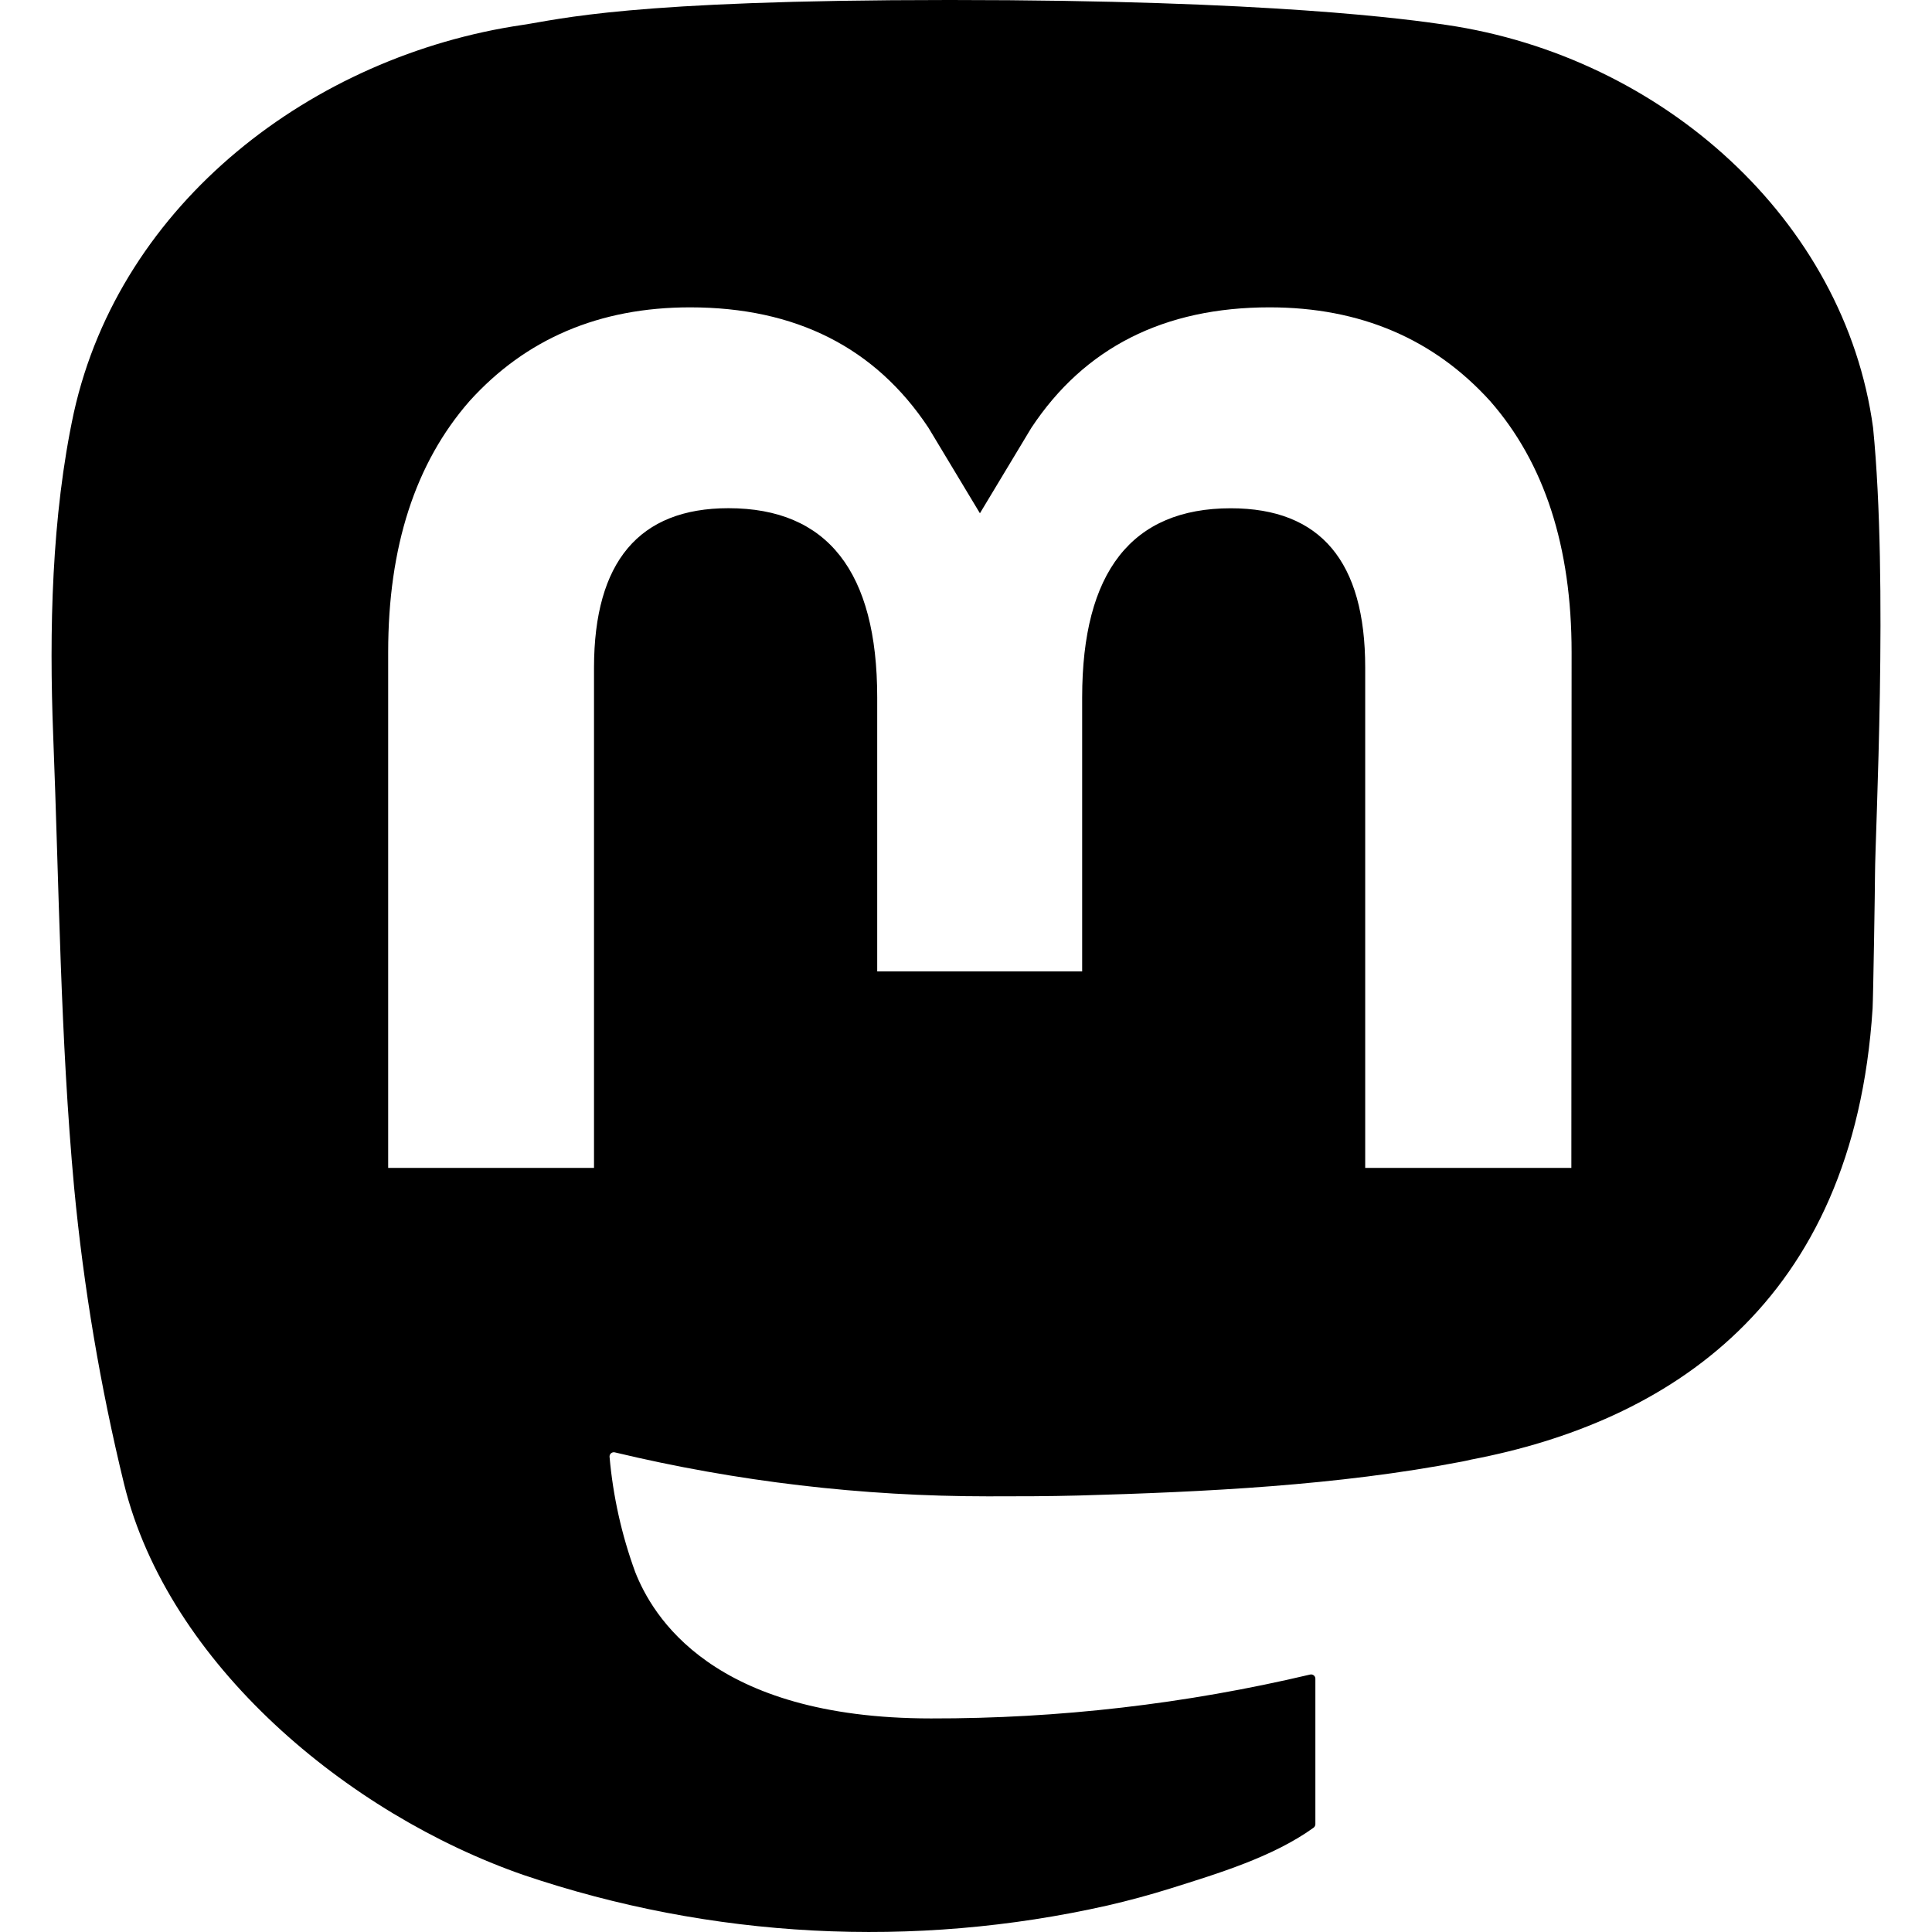
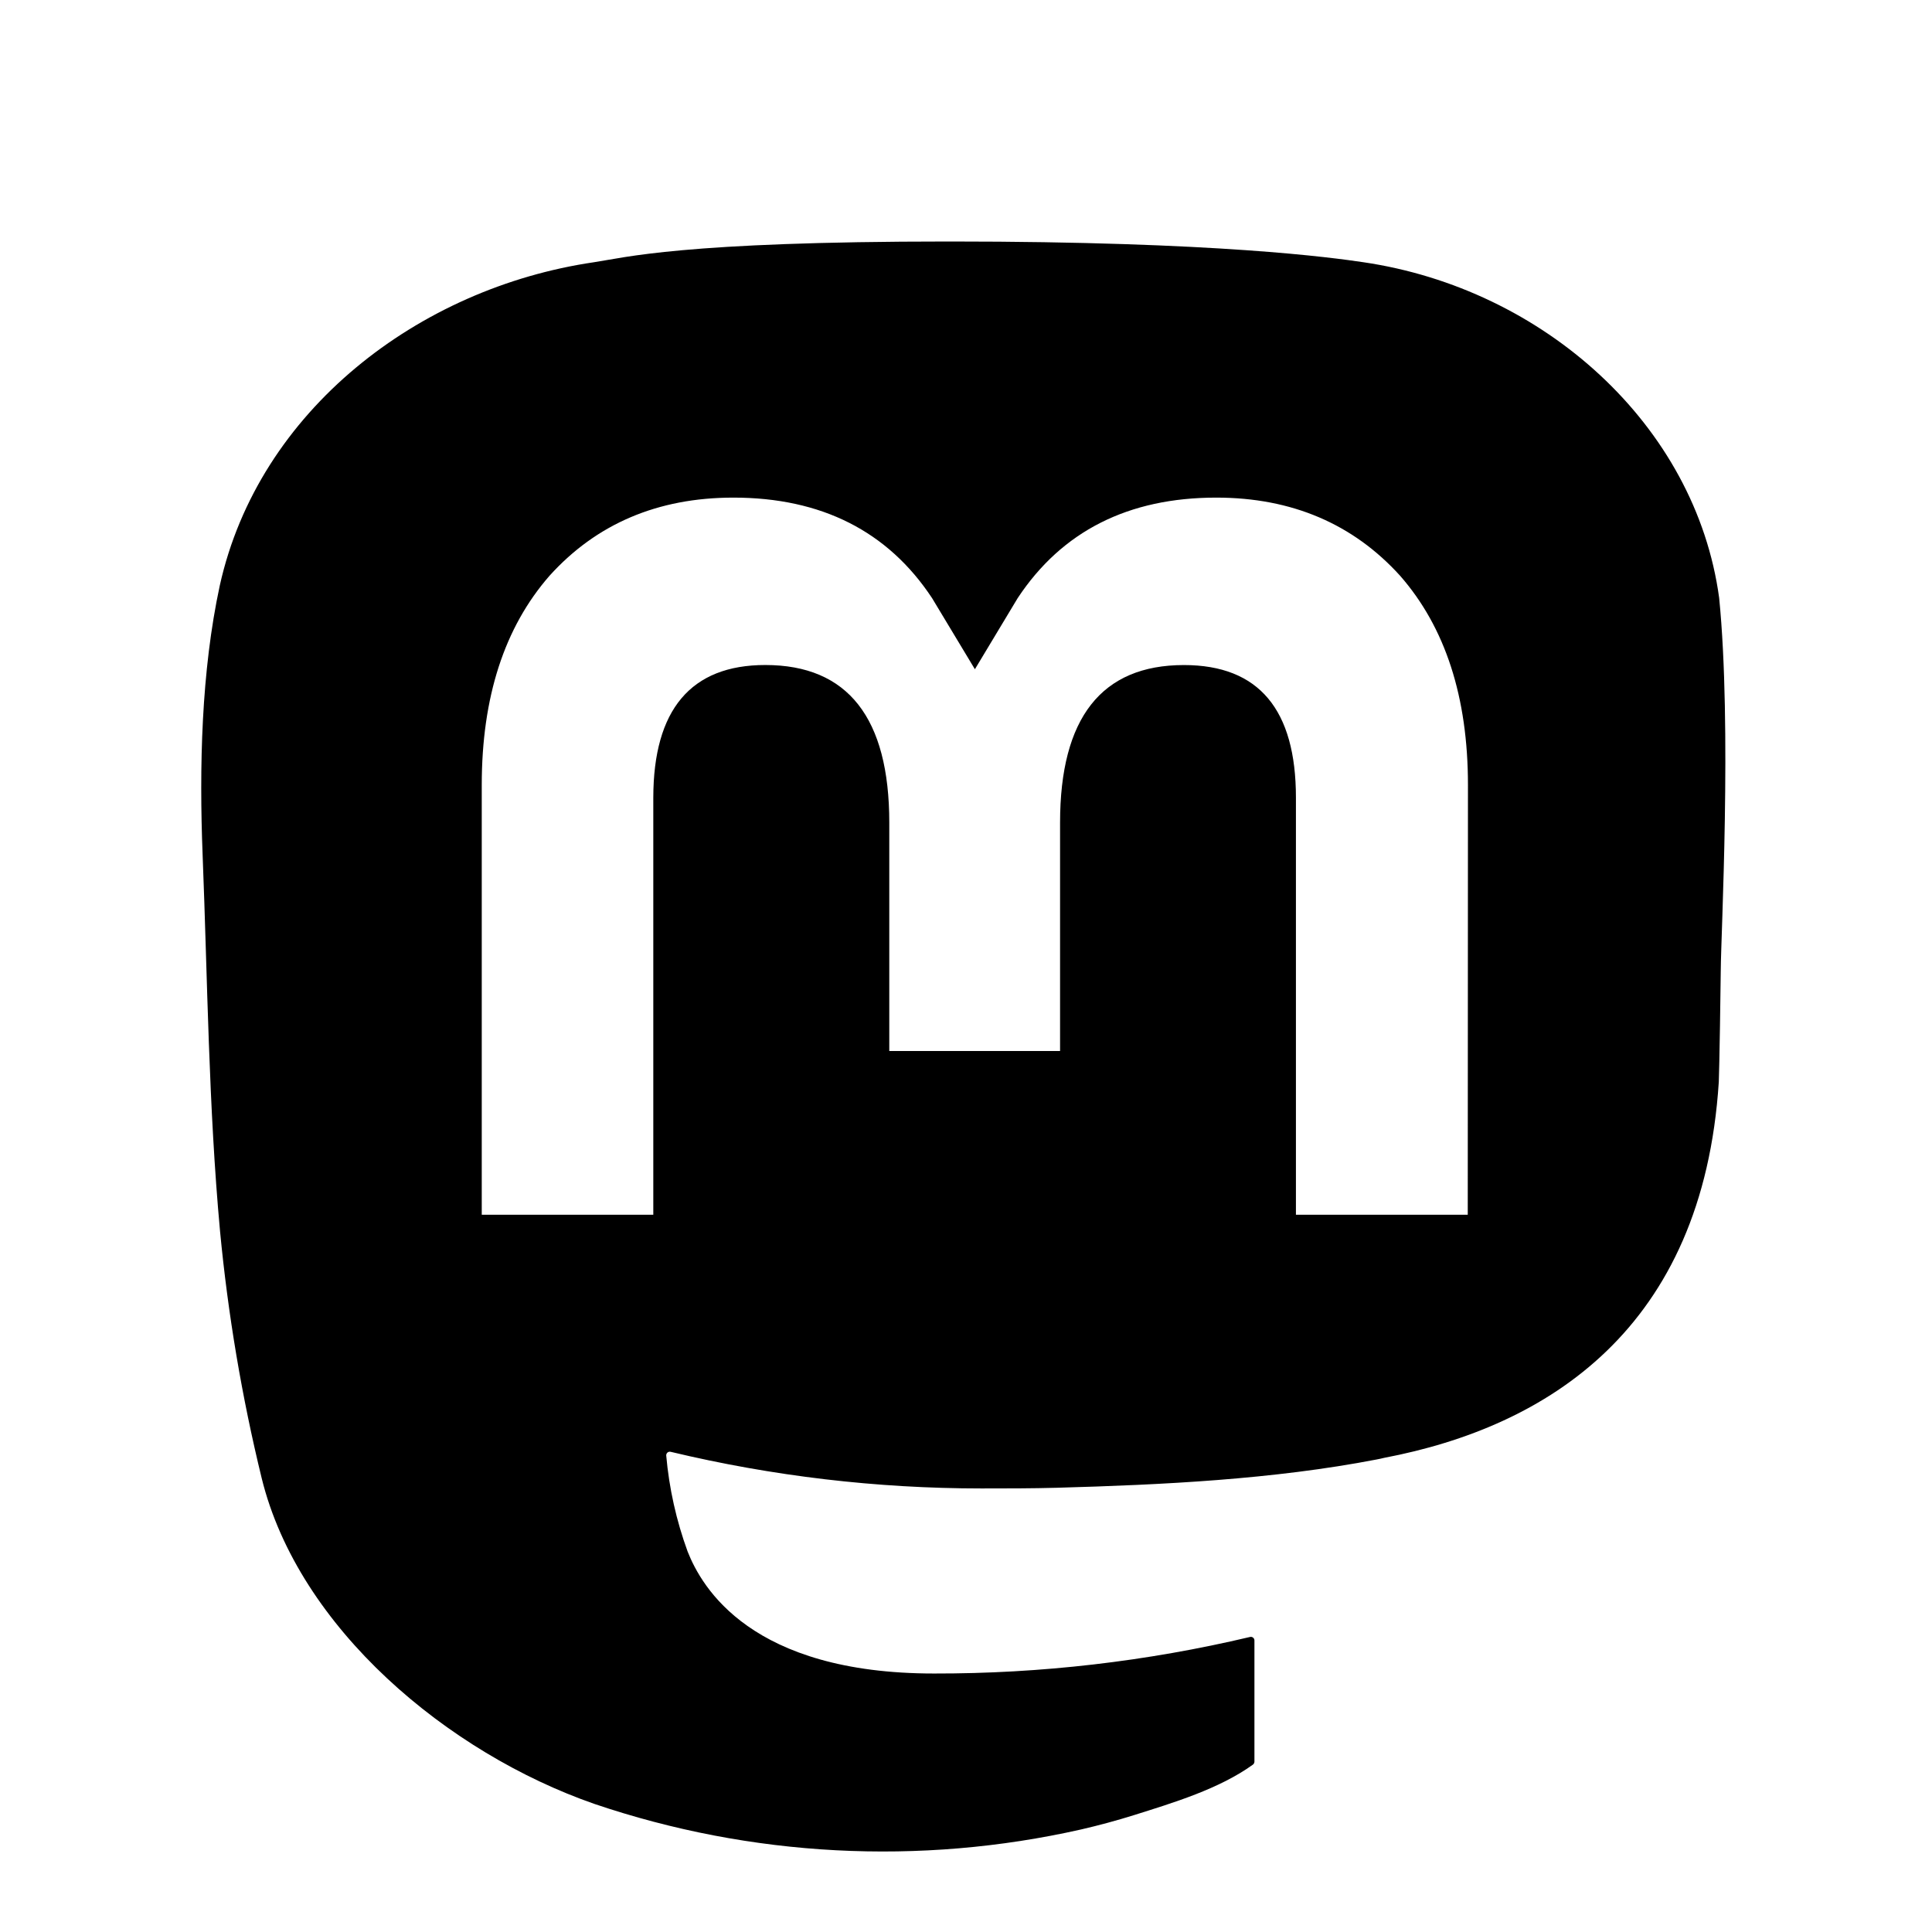
- <svg xmlns="http://www.w3.org/2000/svg" role="img" viewBox="0 0 24 24">
-   <path d="M23.268 5.313c-.35-2.578-2.617-4.61-5.304-5.004C17.51.242 15.792 0 11.813 0h-.03c-3.98 0-4.835.242-5.288.309C3.882.692 1.496 2.518.917 5.127.64 6.412.61 7.837.661 9.143c.074 1.874.088 3.745.26 5.611.118 1.24.325 2.47.62 3.68.55 2.237 2.777 4.098 4.96 4.857 2.336.792 4.849.923 7.256.38.265-.061.527-.132.786-.213.585-.184 1.27-.39 1.774-.753a.057.057 0 0 0 .023-.043v-1.809a.052.052 0 0 0-.02-.041.053.053 0 0 0-.046-.01 20.282 20.282 0 0 1-4.709.545c-2.73 0-3.463-1.284-3.674-1.818a5.593 5.593 0 0 1-.319-1.433.053.053 0 0 1 .066-.054c1.517.363 3.072.546 4.632.546.376 0 .75 0 1.125-.01 1.57-.044 3.224-.124 4.768-.422.038-.008.077-.015.11-.024 2.435-.464 4.753-1.92 4.989-5.604.008-.145.03-1.52.03-1.67.002-.512.167-3.63-.024-5.545zm-3.748 9.195h-2.561V8.29c0-1.309-.55-1.976-1.67-1.976-1.23 0-1.846.79-1.846 2.35v3.403h-2.546V8.663c0-1.56-.617-2.35-1.848-2.35-1.112 0-1.668.668-1.67 1.977v6.218H4.822V8.102c0-1.31.337-2.35 1.011-3.12.696-.77 1.608-1.164 2.74-1.164 1.311 0 2.302.5 2.962 1.498l.638 1.06.638-1.06c.66-.999 1.65-1.498 2.96-1.498 1.13 0 2.043.395 2.74 1.164.675.77 1.012 1.81 1.012 3.12z" />
+ <svg xmlns="http://www.w3.org/2000/svg" width="48" height="48" viewBox="0 0 48 48" fill="none">
+   <path d="M42.712 14.855C42.129 10.558 38.351 7.172 33.873 6.515C33.116 6.403 30.253 6 23.621 6H23.571C16.938 6 15.512 6.403 14.758 6.515C10.402 7.153 6.426 10.197 5.461 14.545C4.999 16.687 4.949 19.062 5.034 21.238C5.157 24.362 5.181 27.48 5.467 30.59C5.664 32.657 6.009 34.707 6.501 36.723C7.417 40.452 11.129 43.553 14.768 44.818C18.661 46.138 22.849 46.357 26.861 45.452C27.302 45.35 27.739 45.232 28.171 45.097C29.146 44.79 30.288 44.447 31.128 43.842C31.139 43.833 31.148 43.823 31.155 43.81C31.161 43.798 31.165 43.784 31.166 43.77V40.755C31.166 40.742 31.163 40.729 31.157 40.717C31.151 40.705 31.143 40.695 31.133 40.687C31.122 40.678 31.109 40.672 31.096 40.669C31.083 40.666 31.069 40.667 31.056 40.67C28.484 41.279 25.85 41.583 23.207 41.578C18.657 41.578 17.436 39.438 17.084 38.548C16.803 37.779 16.624 36.976 16.552 36.16C16.552 36.146 16.554 36.133 16.56 36.12C16.566 36.107 16.574 36.096 16.585 36.087C16.596 36.078 16.608 36.072 16.622 36.069C16.635 36.066 16.649 36.067 16.663 36.07C19.191 36.675 21.782 36.98 24.383 36.98C25.009 36.98 25.633 36.98 26.258 36.963C28.874 36.89 31.631 36.757 34.204 36.26C34.267 36.247 34.333 36.235 34.388 36.22C38.446 35.447 42.309 33.02 42.703 26.88C42.716 26.638 42.752 24.347 42.752 24.097C42.756 23.243 43.031 18.047 42.712 14.855ZM36.466 30.18H32.197V19.817C32.197 17.635 31.281 16.523 29.414 16.523C27.364 16.523 26.337 17.84 26.337 20.44V26.112H22.094V20.438C22.094 17.838 21.066 16.522 19.014 16.522C17.161 16.522 16.234 17.635 16.231 19.817V30.18H11.969V19.503C11.969 17.32 12.531 15.587 13.654 14.303C14.814 13.02 16.334 12.363 18.221 12.363C20.406 12.363 22.058 13.197 23.157 14.86L24.221 16.627L25.284 14.86C26.384 13.195 28.034 12.363 30.218 12.363C32.101 12.363 33.623 13.022 34.784 14.303C35.909 15.587 36.471 17.32 36.471 19.503L36.466 30.18Z" fill="black" />
</svg>
